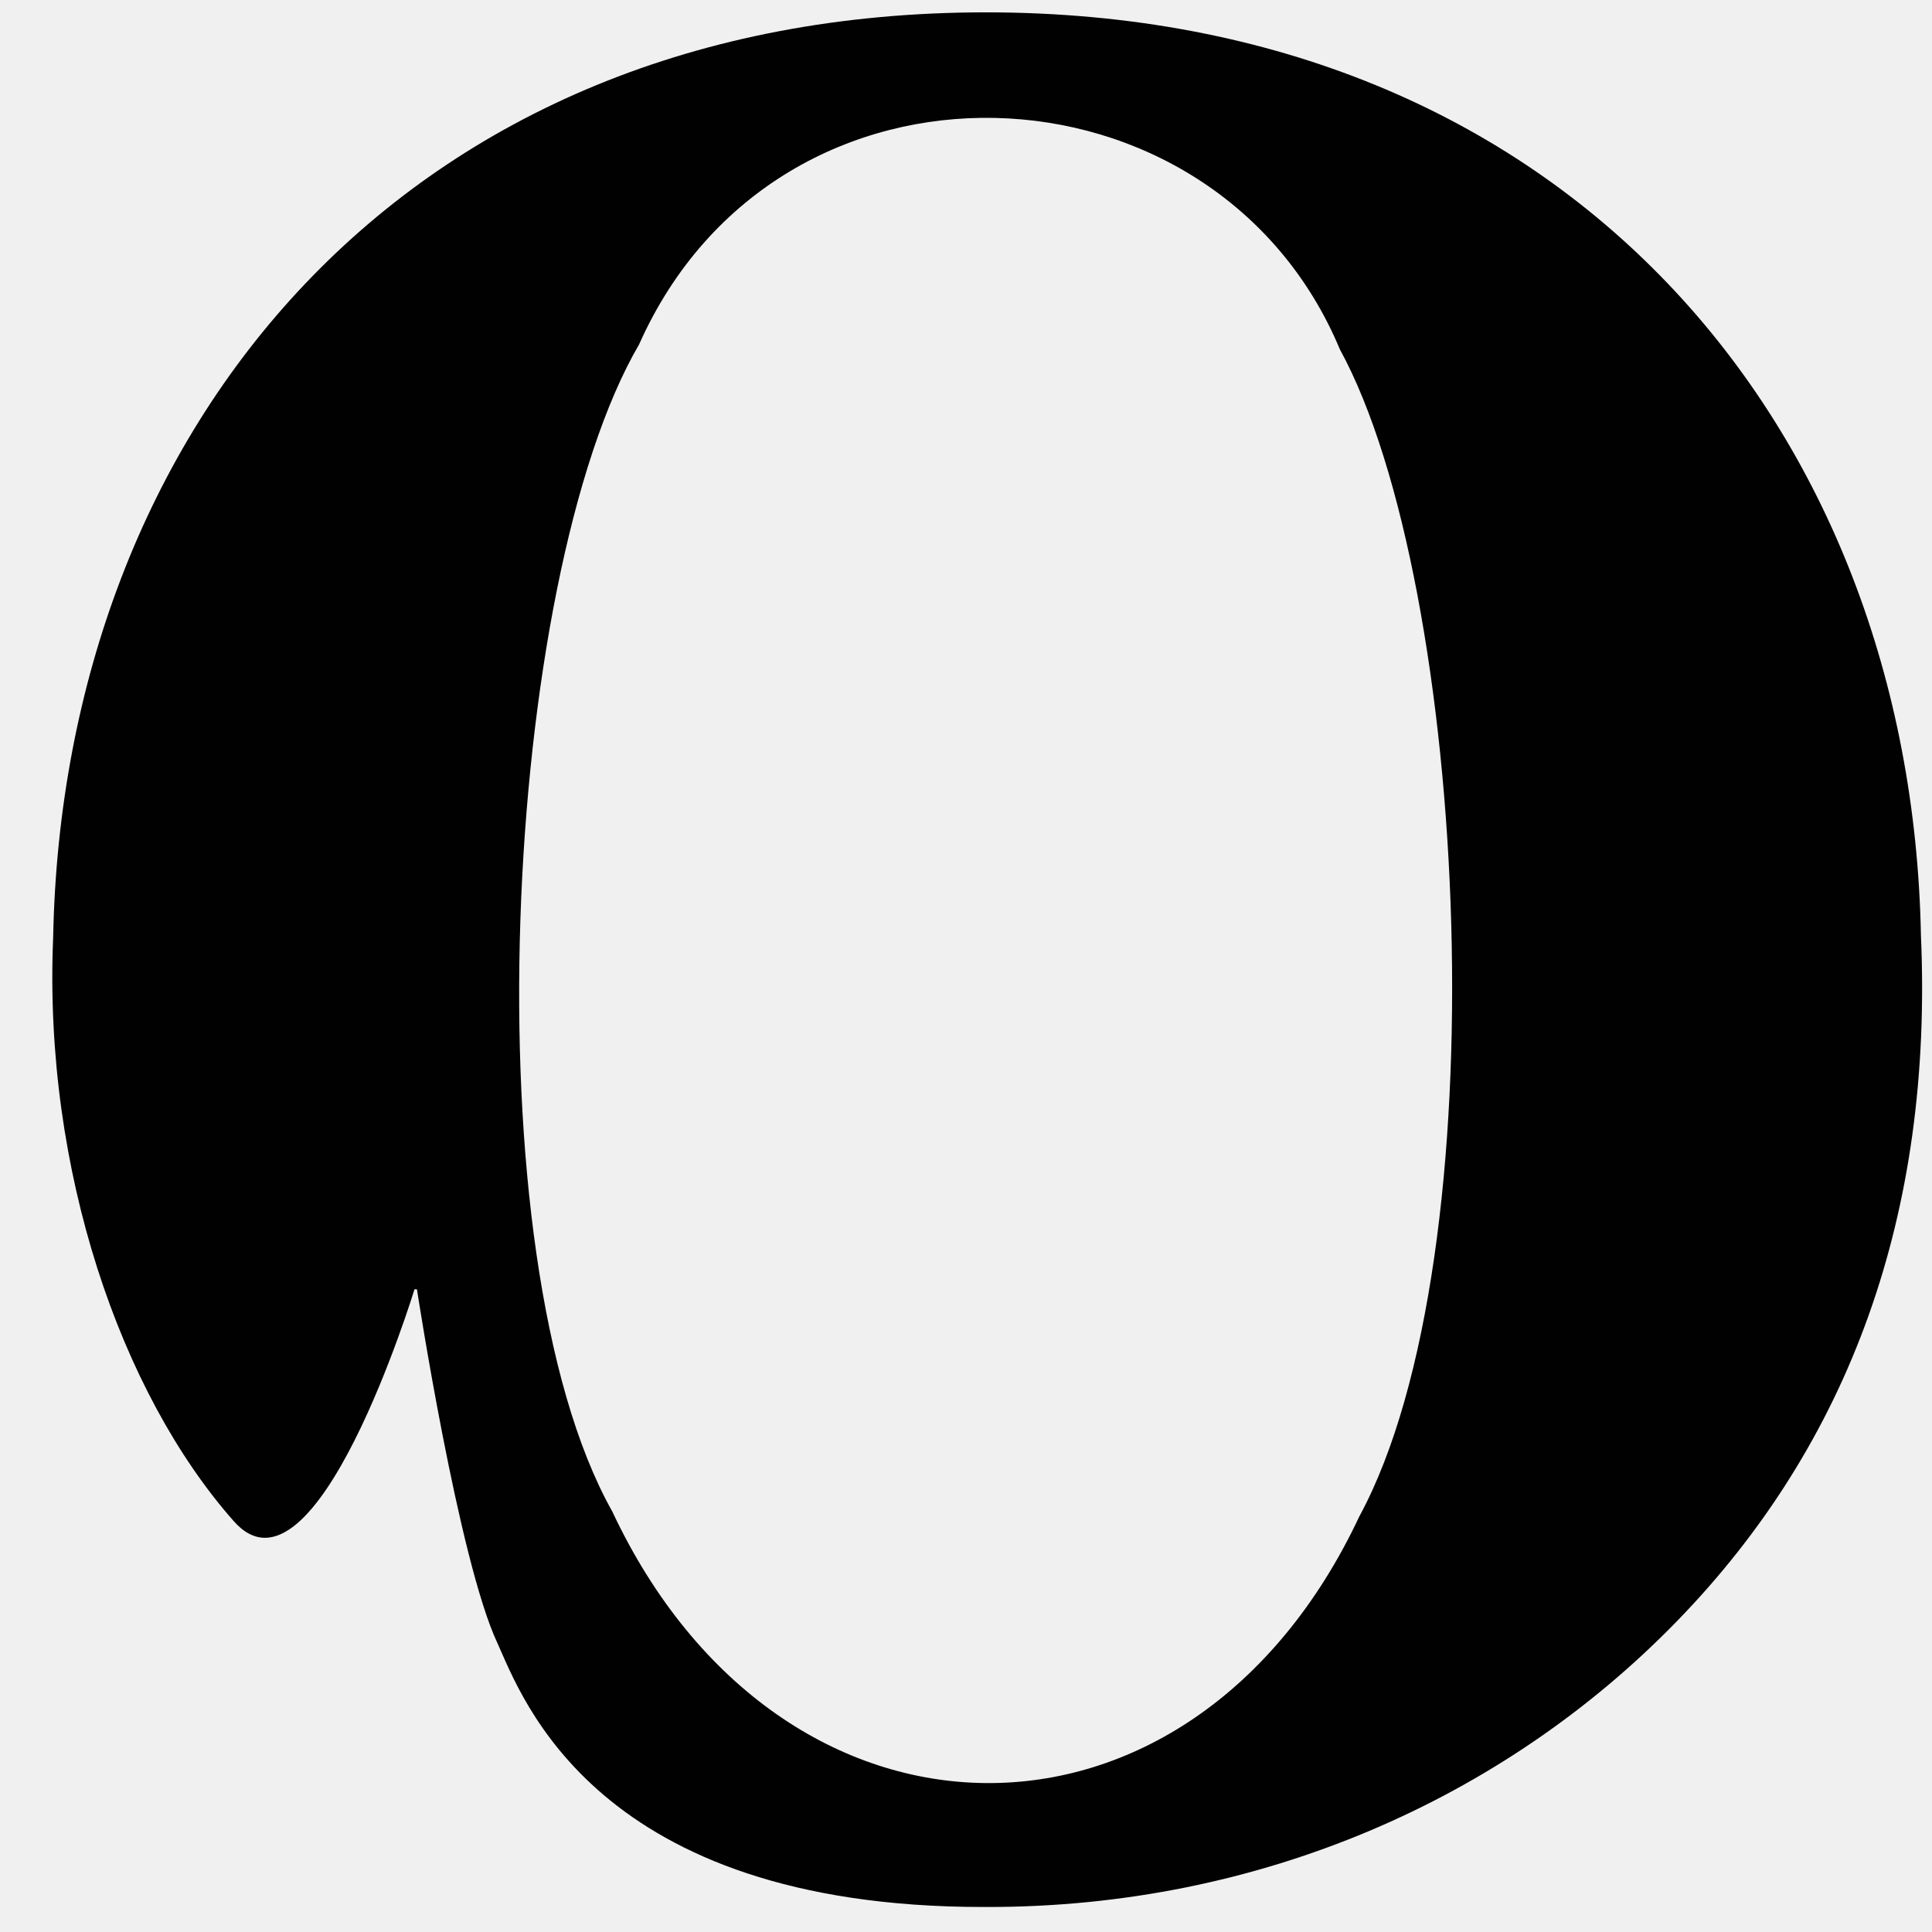
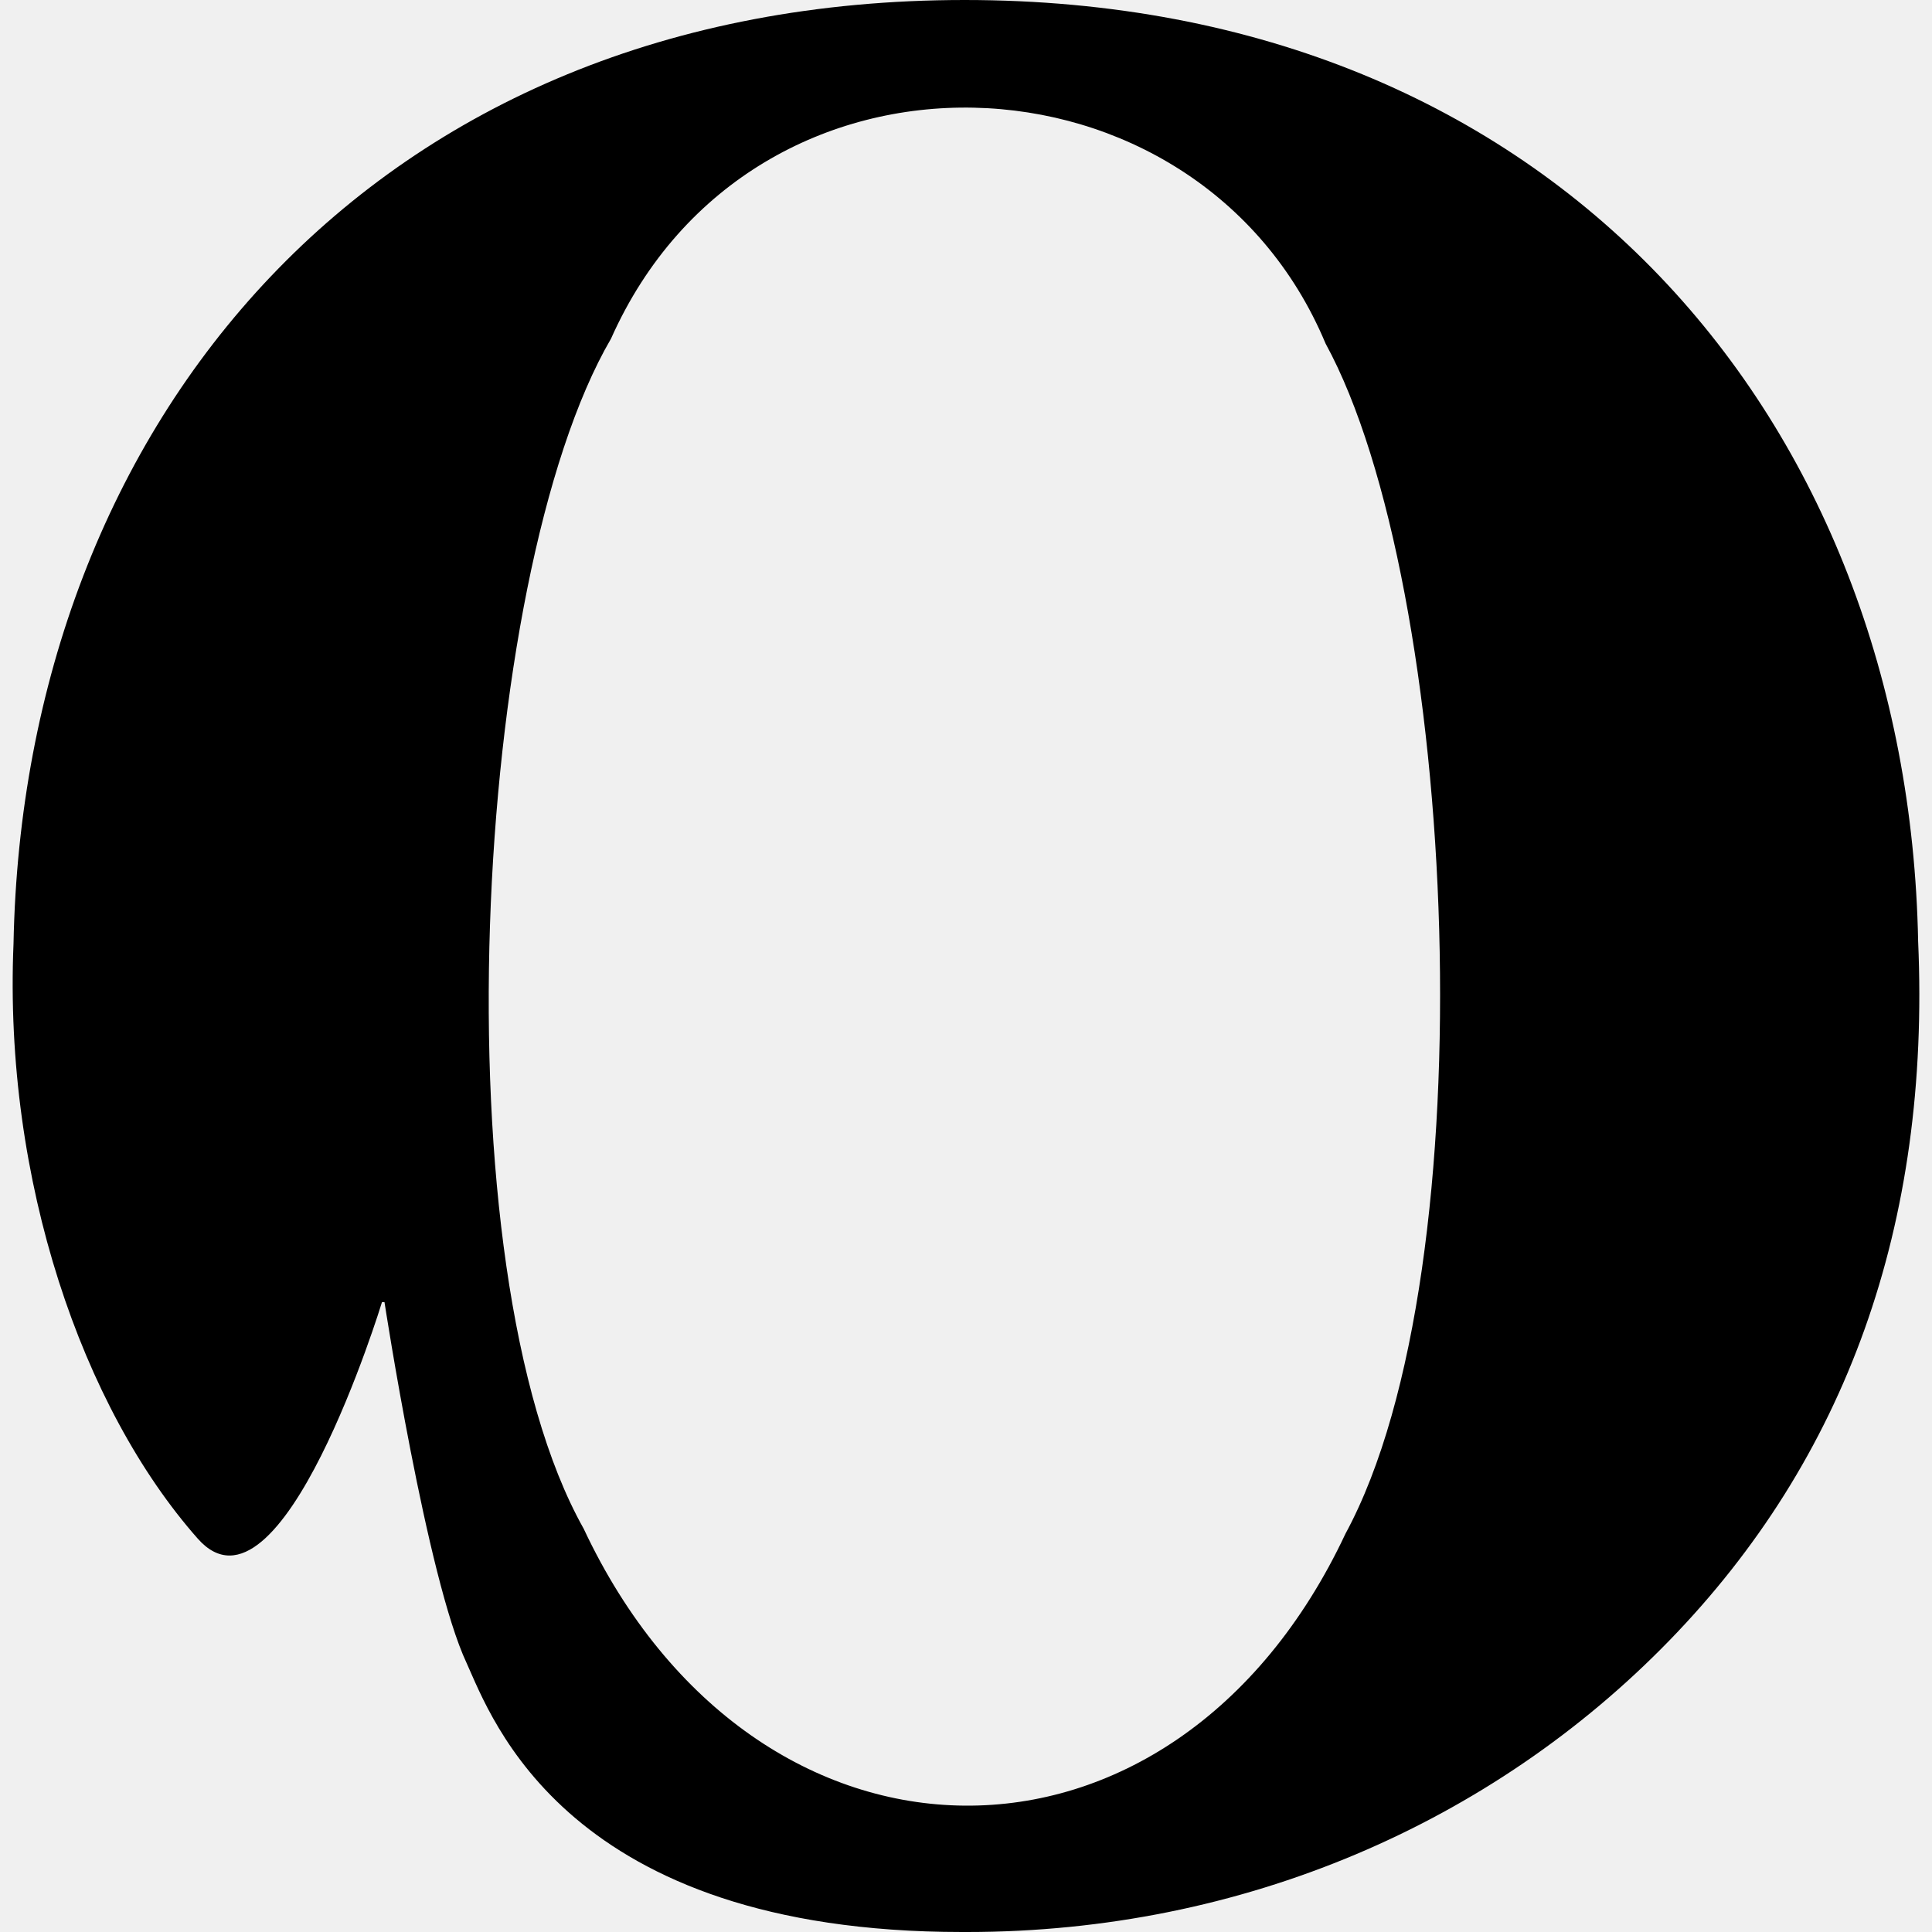
- <svg xmlns="http://www.w3.org/2000/svg" id="Layer_1" data-name="Layer 1" viewBox="0 0 512 512">
+ <svg xmlns="http://www.w3.org/2000/svg" version="1.1" id="belo" x="0px" y="0px" viewBox="0 0 512 512" style="enable-background:new 0 0 512 512;" xml:space="preserve">
  <defs>
-     <style>.cls-1{fill:#010101;}</style>
+     <style>
+         path {
+             fill: #000;
+         }
+         @media (prefers-color-scheme: dark) {
+             path {
+                 fill: #fff;
+             }
+         }
+     </style>
  </defs>
-   <path class="cls-1" d="M109.846,341.671h.646s11,71.821,21.353,93.82c6.47,14.235,25.881,69.88,128.759,69.88h1.3c71.82,0,136.523-28.47,182.463-75.7s67.939-108.055,64.7-181.817C506.477,113.268,415.246,3.272,261.252,3.272S16.673,113.268,14.085,248.5c-2.589,61.469,17.9,120.729,47.88,154.642C83.614,427.632,109.846,341.671,109.846,341.671Zm250.4,60.175c-44.646,95.113-153.347,93.819-197.993-1.3-38.175-67.938-29.116-247.167,7.118-309.282,36.881-82.821,152.7-77.644,185.7,1.294C389.364,155.325,397.776,332.613,360.248,401.846Z" />
+   <path d="M101.232,345.072h0.66c0,0,11.217,73.237,21.773,95.67C130.263,455.258,150.057,512,254.964,512h1.32  c73.237,0,139.216-29.031,186.062-77.196c46.845-48.165,69.278-110.186,65.979-185.402C505.685,112.165,412.654,0,255.624,0  C98.593,0,6.222,112.165,3.583,250.062c-2.639,62.68,18.257,123.109,48.824,157.691C74.483,432.728,101.232,345.072,101.232,345.072  z M356.572,406.433c-45.526,96.989-156.371,95.67-201.897-1.32c-38.928-69.278-29.691-252.041,7.258-315.381  c37.608-84.454,155.711-79.175,189.361,1.319C386.263,155.051,394.84,335.835,356.572,406.433z" />
</svg>
